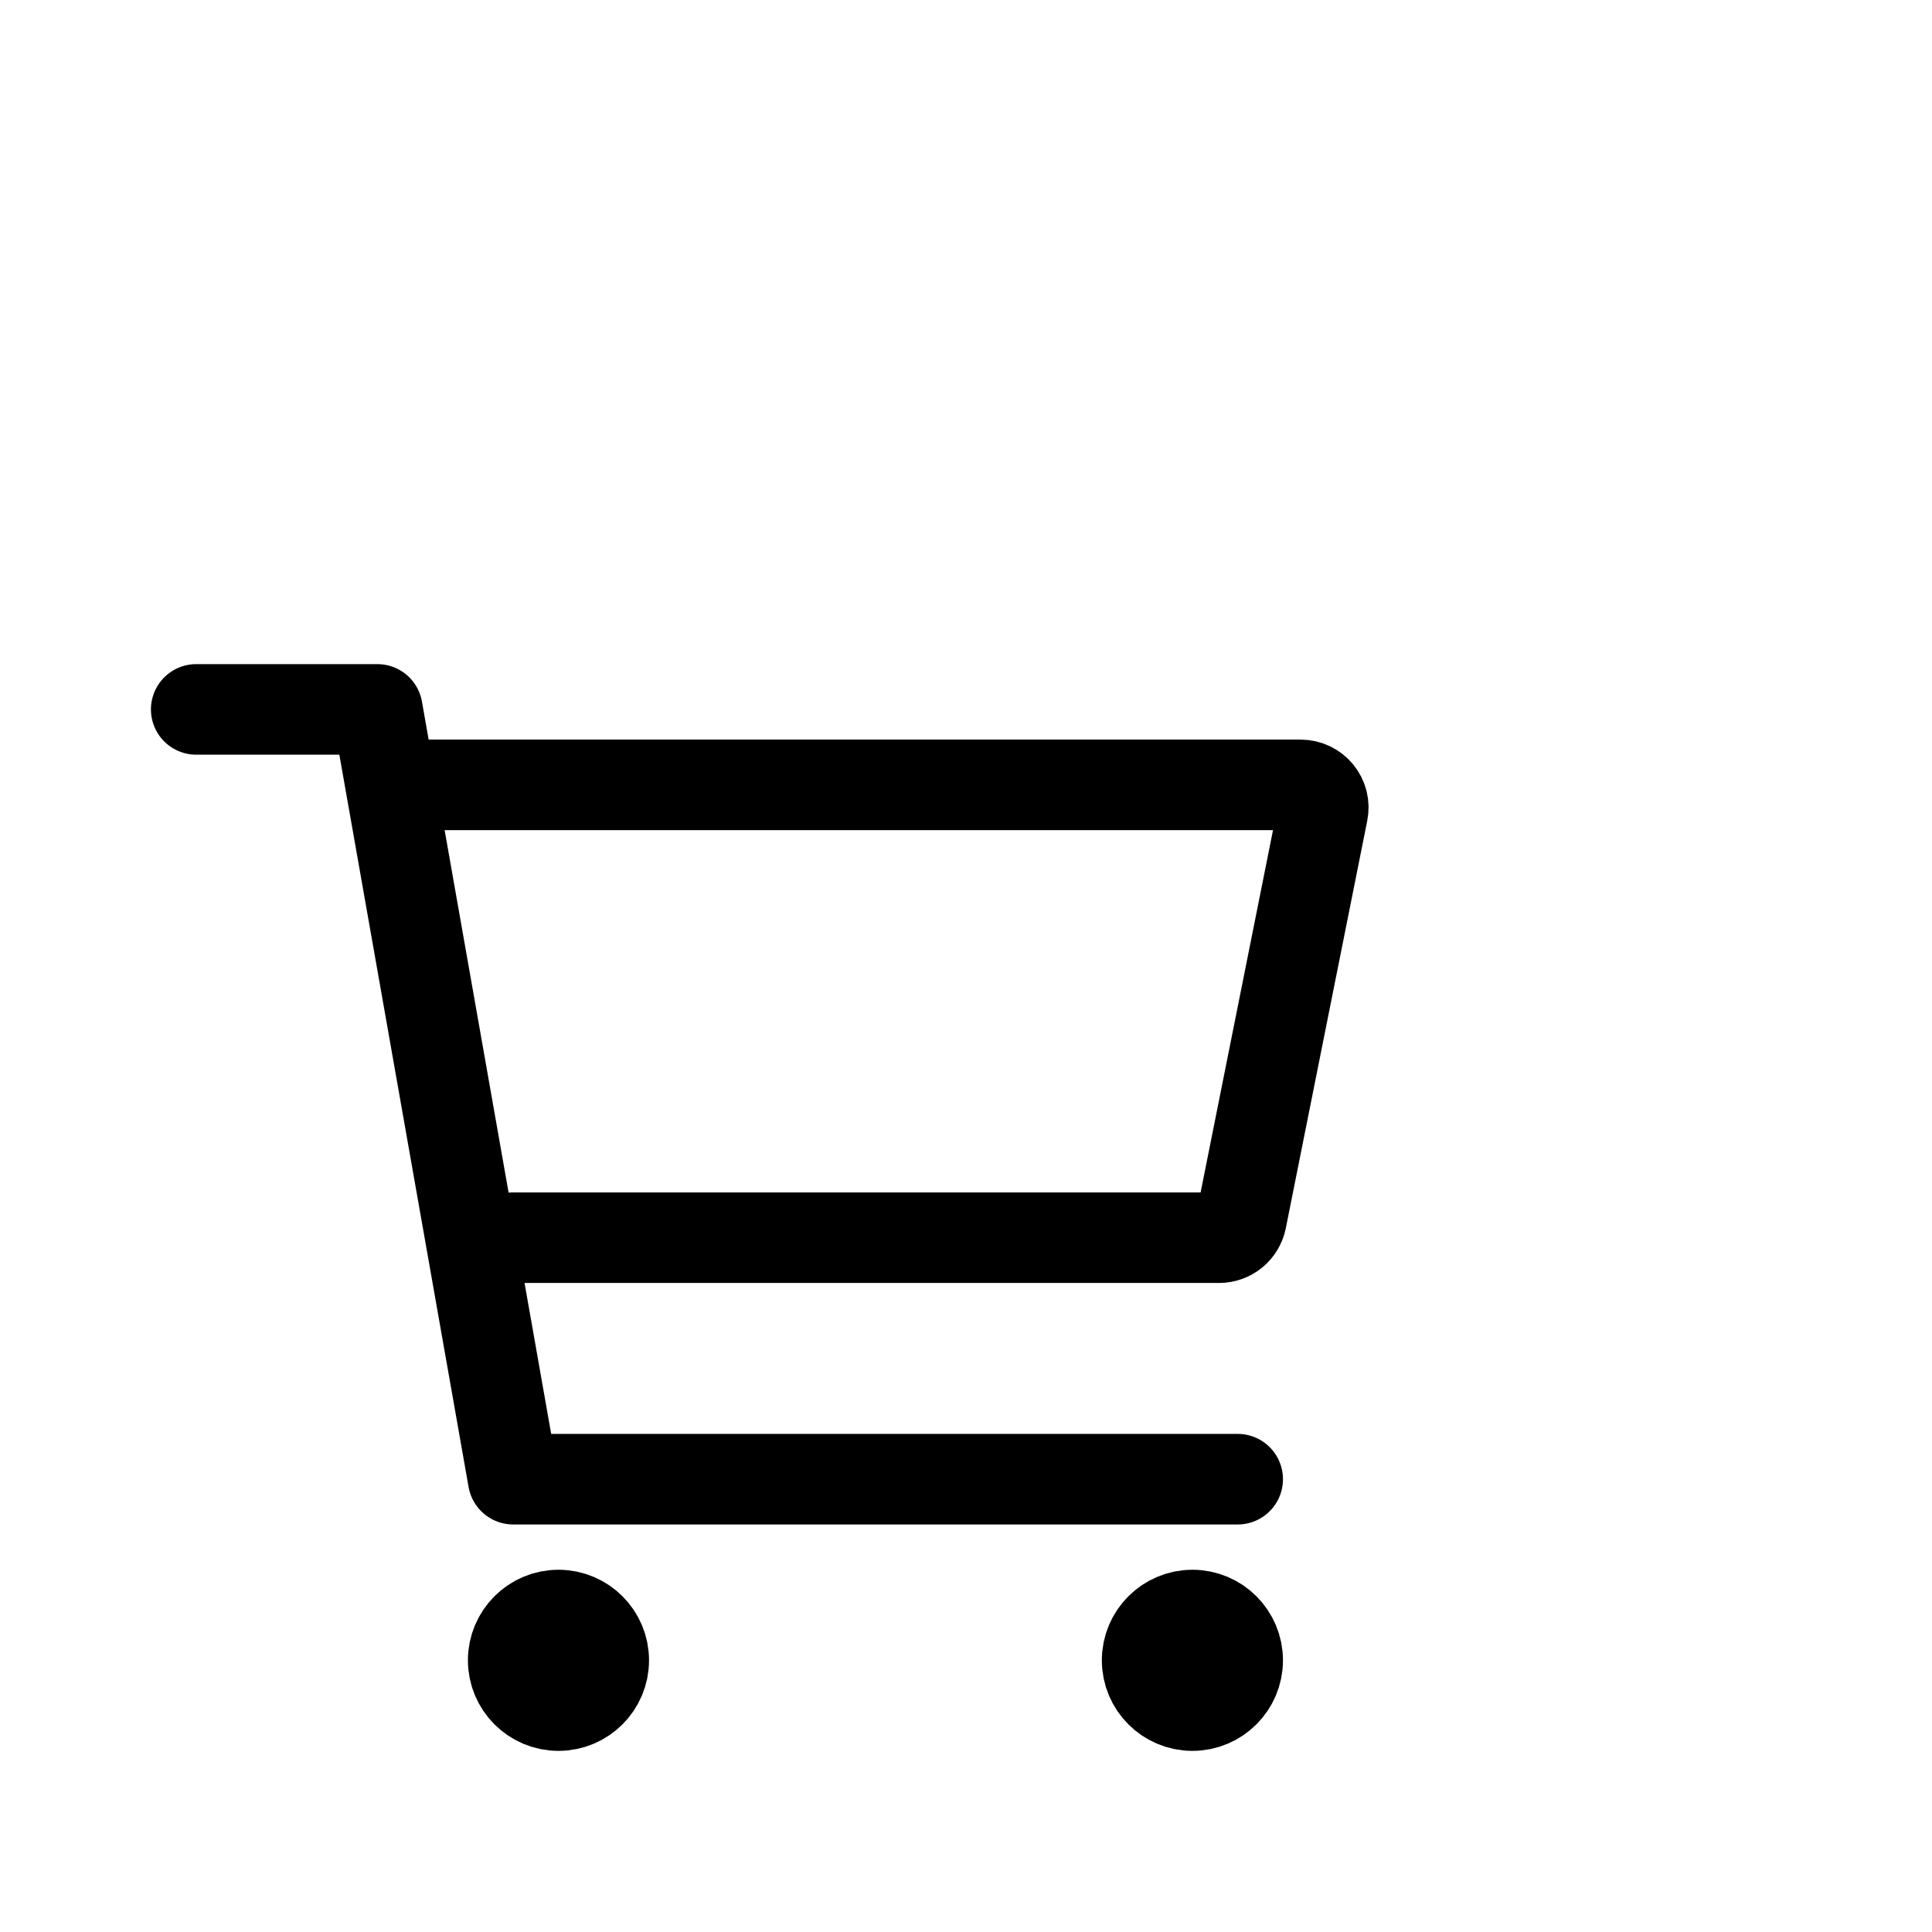
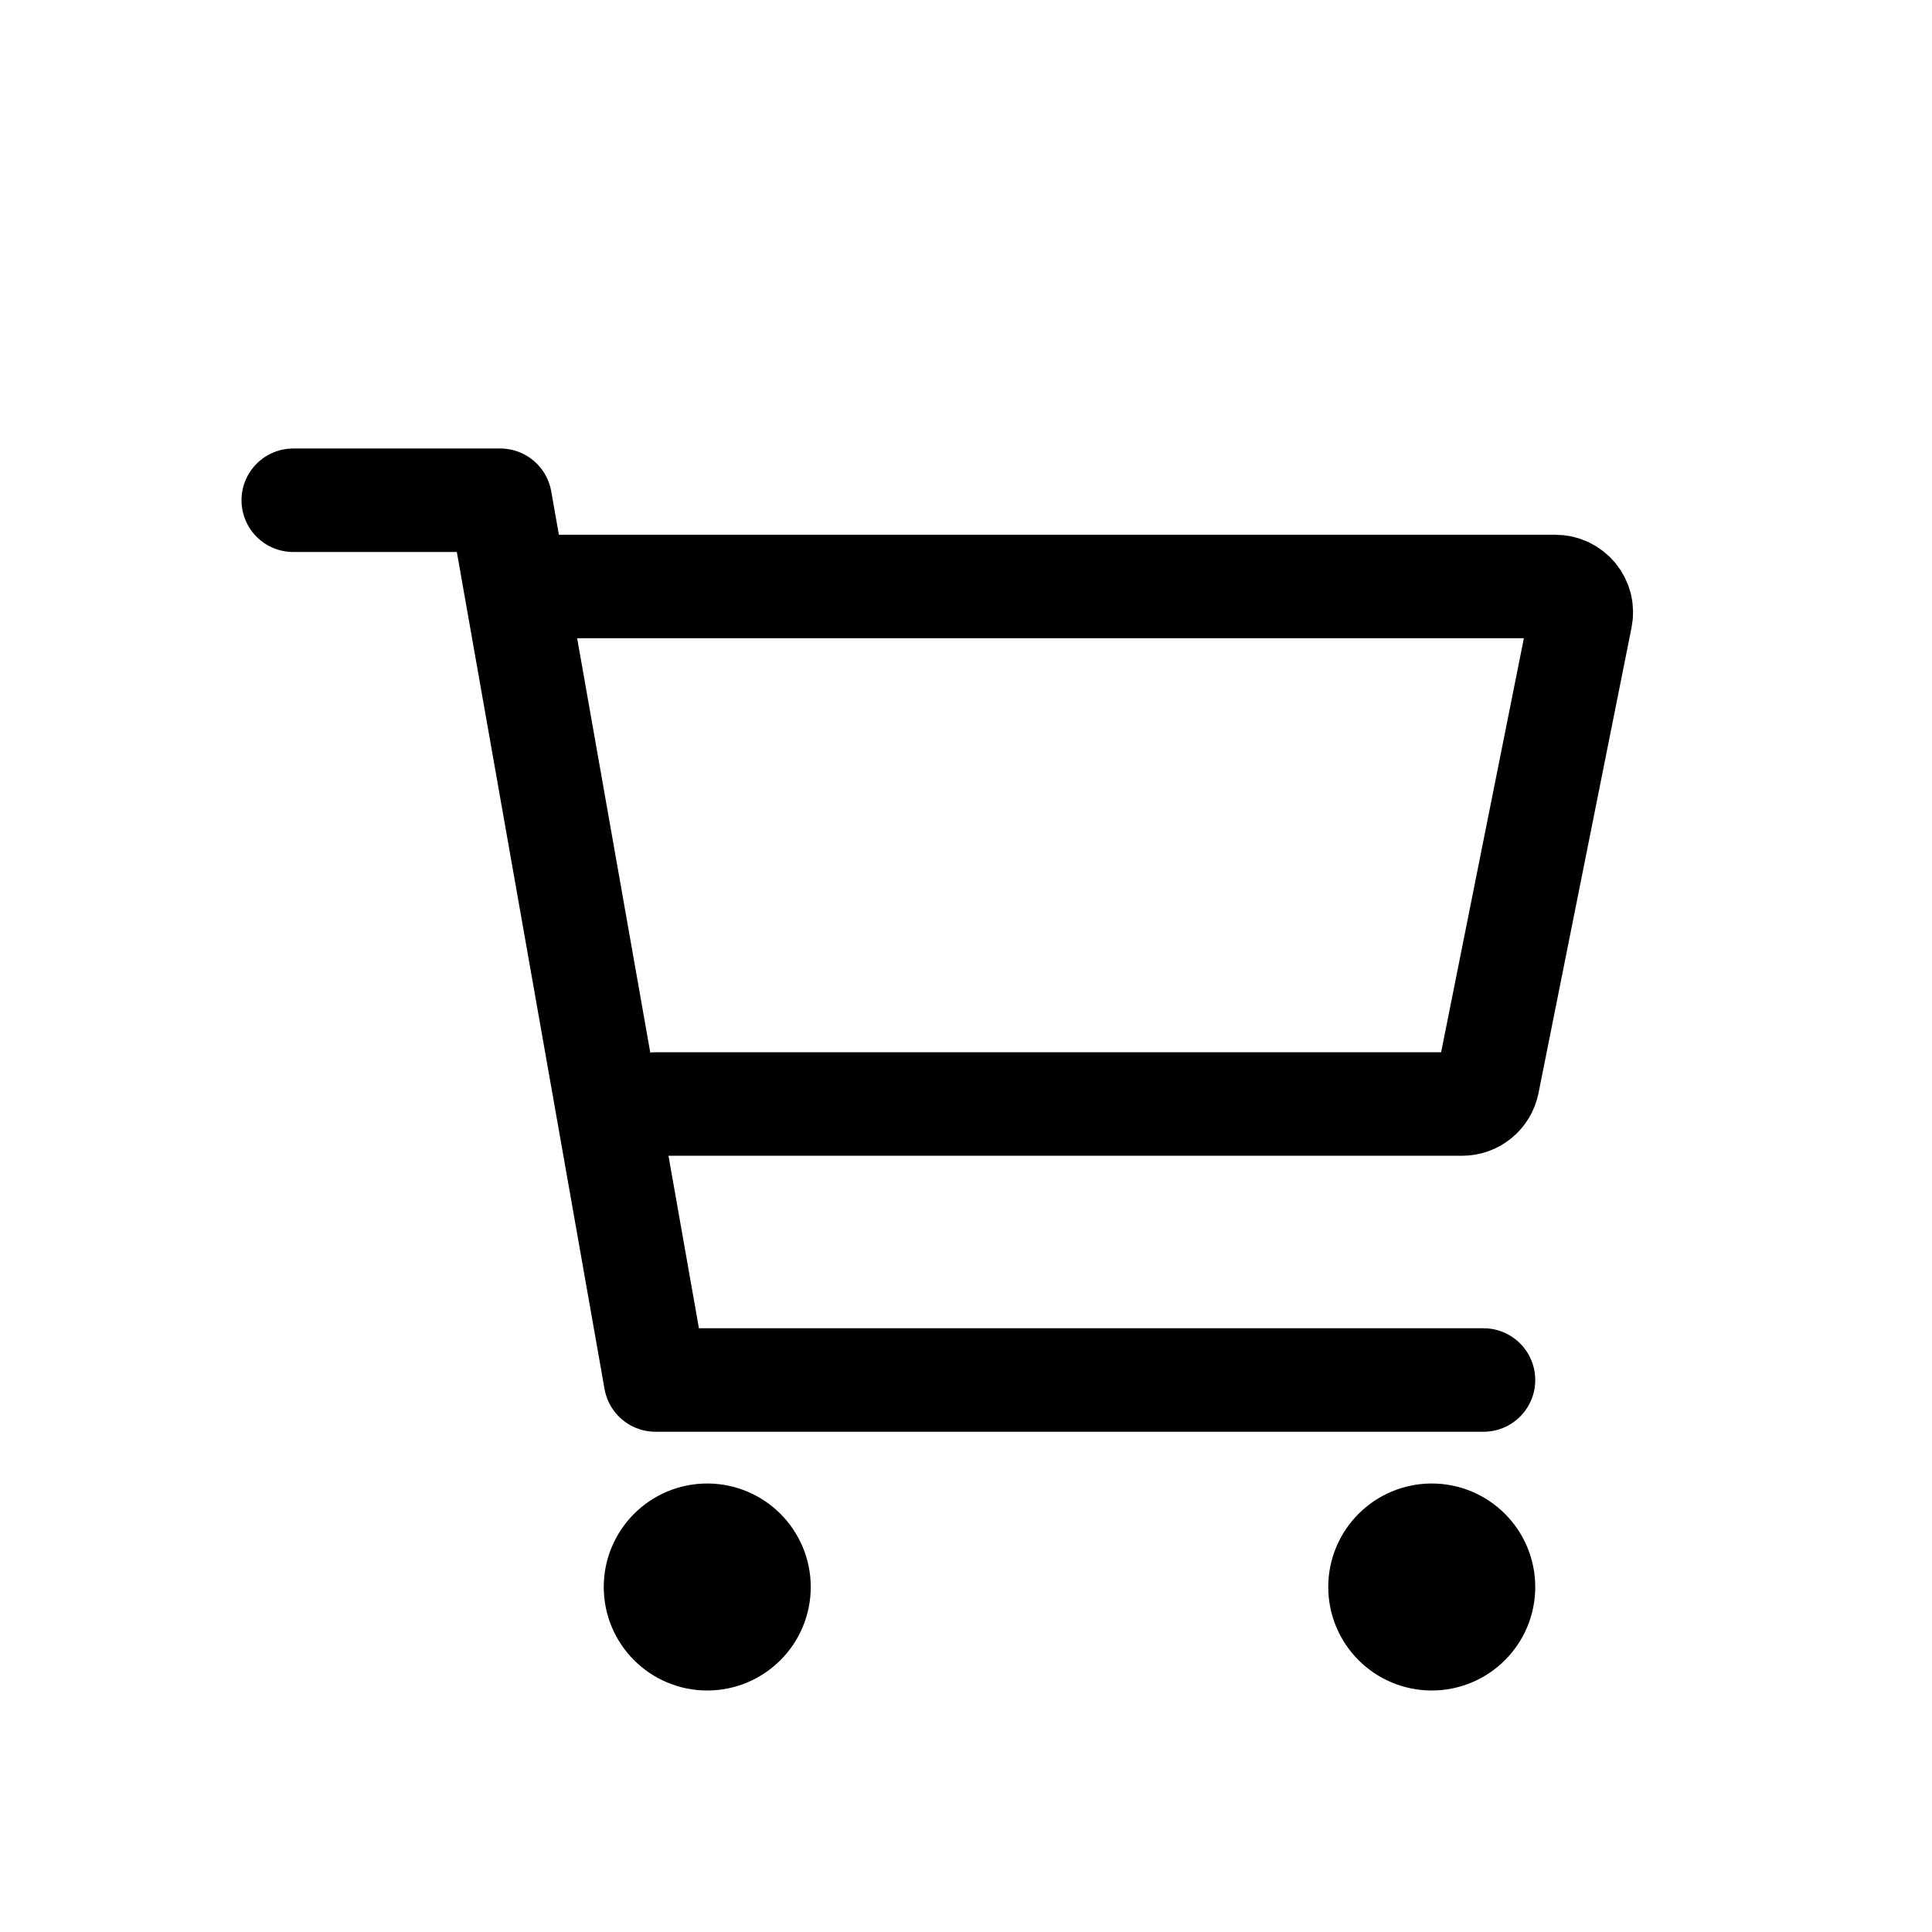
- <svg xmlns="http://www.w3.org/2000/svg" width="32" height="32" viewBox="0 0 32 32" fill="none">
+ <svg xmlns="http://www.w3.org/2000/svg" width="32" height="32" viewBox="-1 7 28 23" fill="none">
  <path d="M9.25 28.25C9.664 28.25 10 27.914 10 27.5C10 27.086 9.664 26.75 9.25 26.75C8.836 26.75 8.5 27.086 8.5 27.5C8.5 27.914 8.836 28.25 9.25 28.25Z" stroke="black" stroke-width="1.5" stroke-linecap="round" stroke-linejoin="round" />
  <path d="M19.75 28.25C20.164 28.25 20.5 27.914 20.5 27.5C20.5 27.086 20.164 26.75 19.75 26.75C19.336 26.75 19 27.086 19 27.5C19 27.914 19.336 28.25 19.75 28.25Z" stroke="black" stroke-width="1.5" stroke-linecap="round" stroke-linejoin="round" />
  <path d="M3.25 11.75H6.25L8.5 24.5H20.5" stroke="black" stroke-width="1.5" stroke-linecap="round" stroke-linejoin="round" />
  <path d="M8.5 20.5H20.192C20.279 20.5 20.363 20.47 20.43 20.415C20.497 20.36 20.543 20.284 20.561 20.199L21.91 13.449C21.921 13.394 21.92 13.338 21.907 13.284C21.893 13.23 21.868 13.18 21.833 13.137C21.797 13.094 21.753 13.06 21.703 13.036C21.653 13.012 21.598 13 21.543 13H7" stroke="black" stroke-width="1.5" stroke-linecap="round" stroke-linejoin="round" />
</svg>
